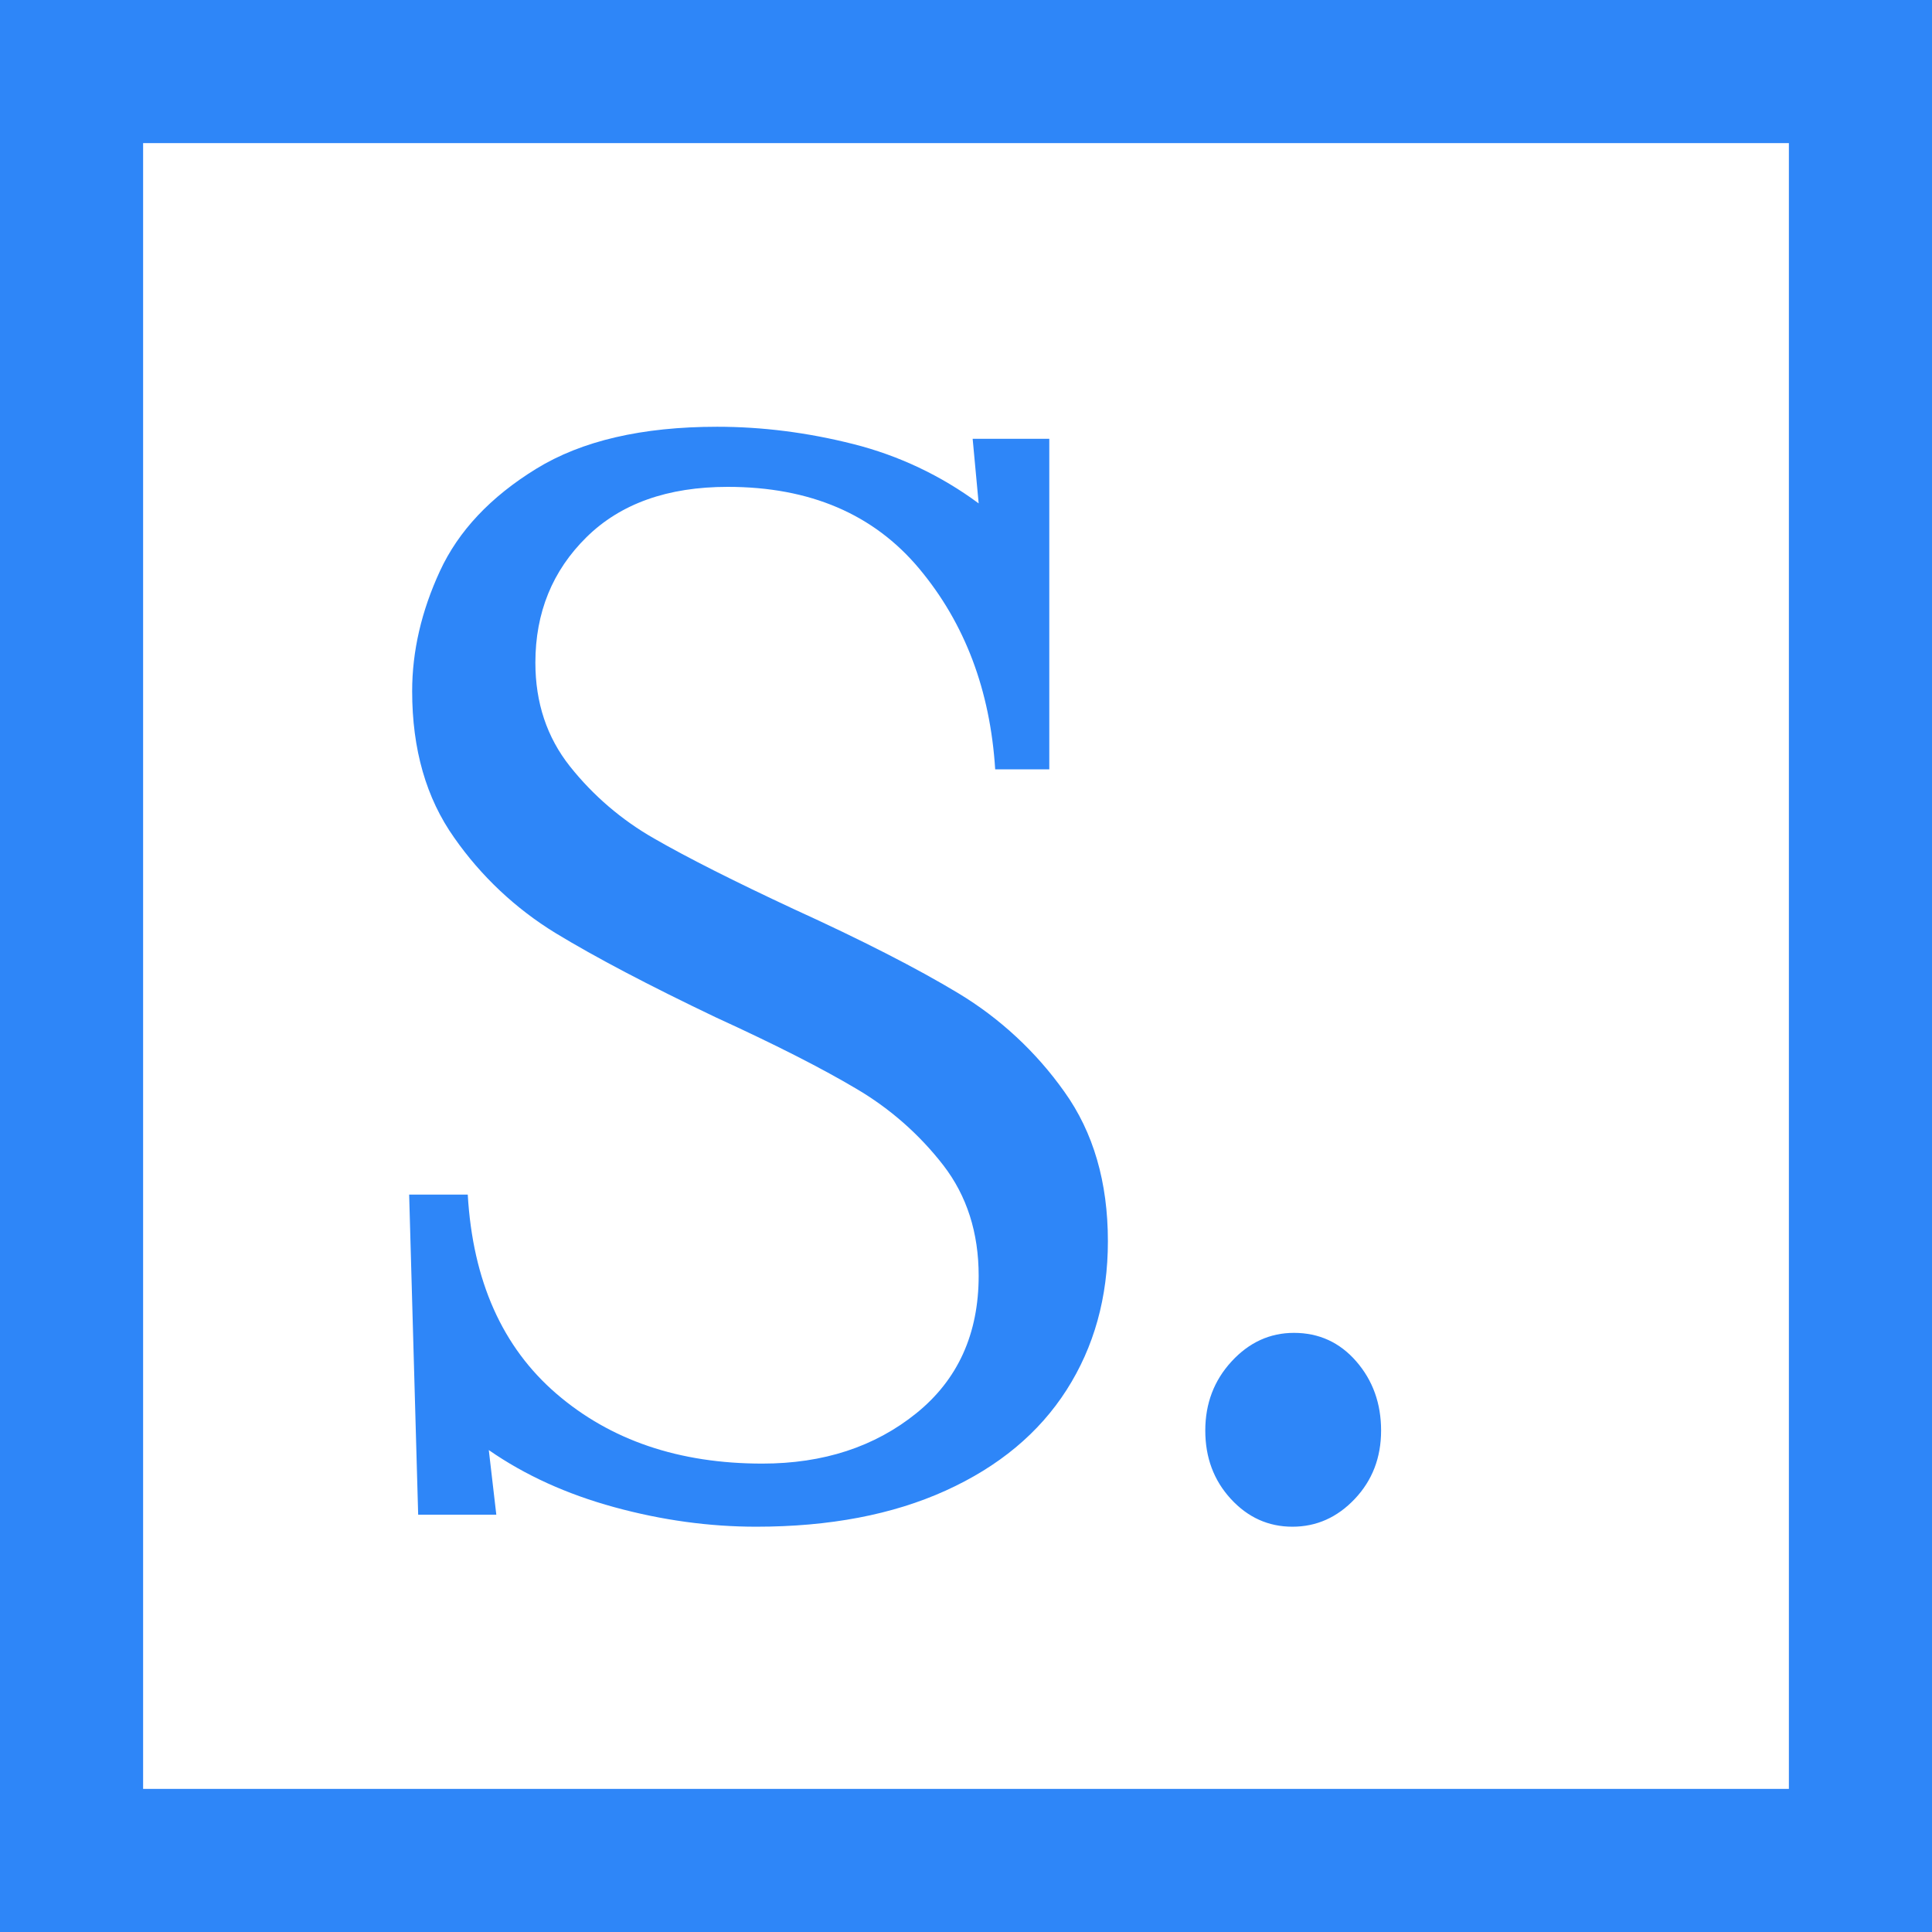
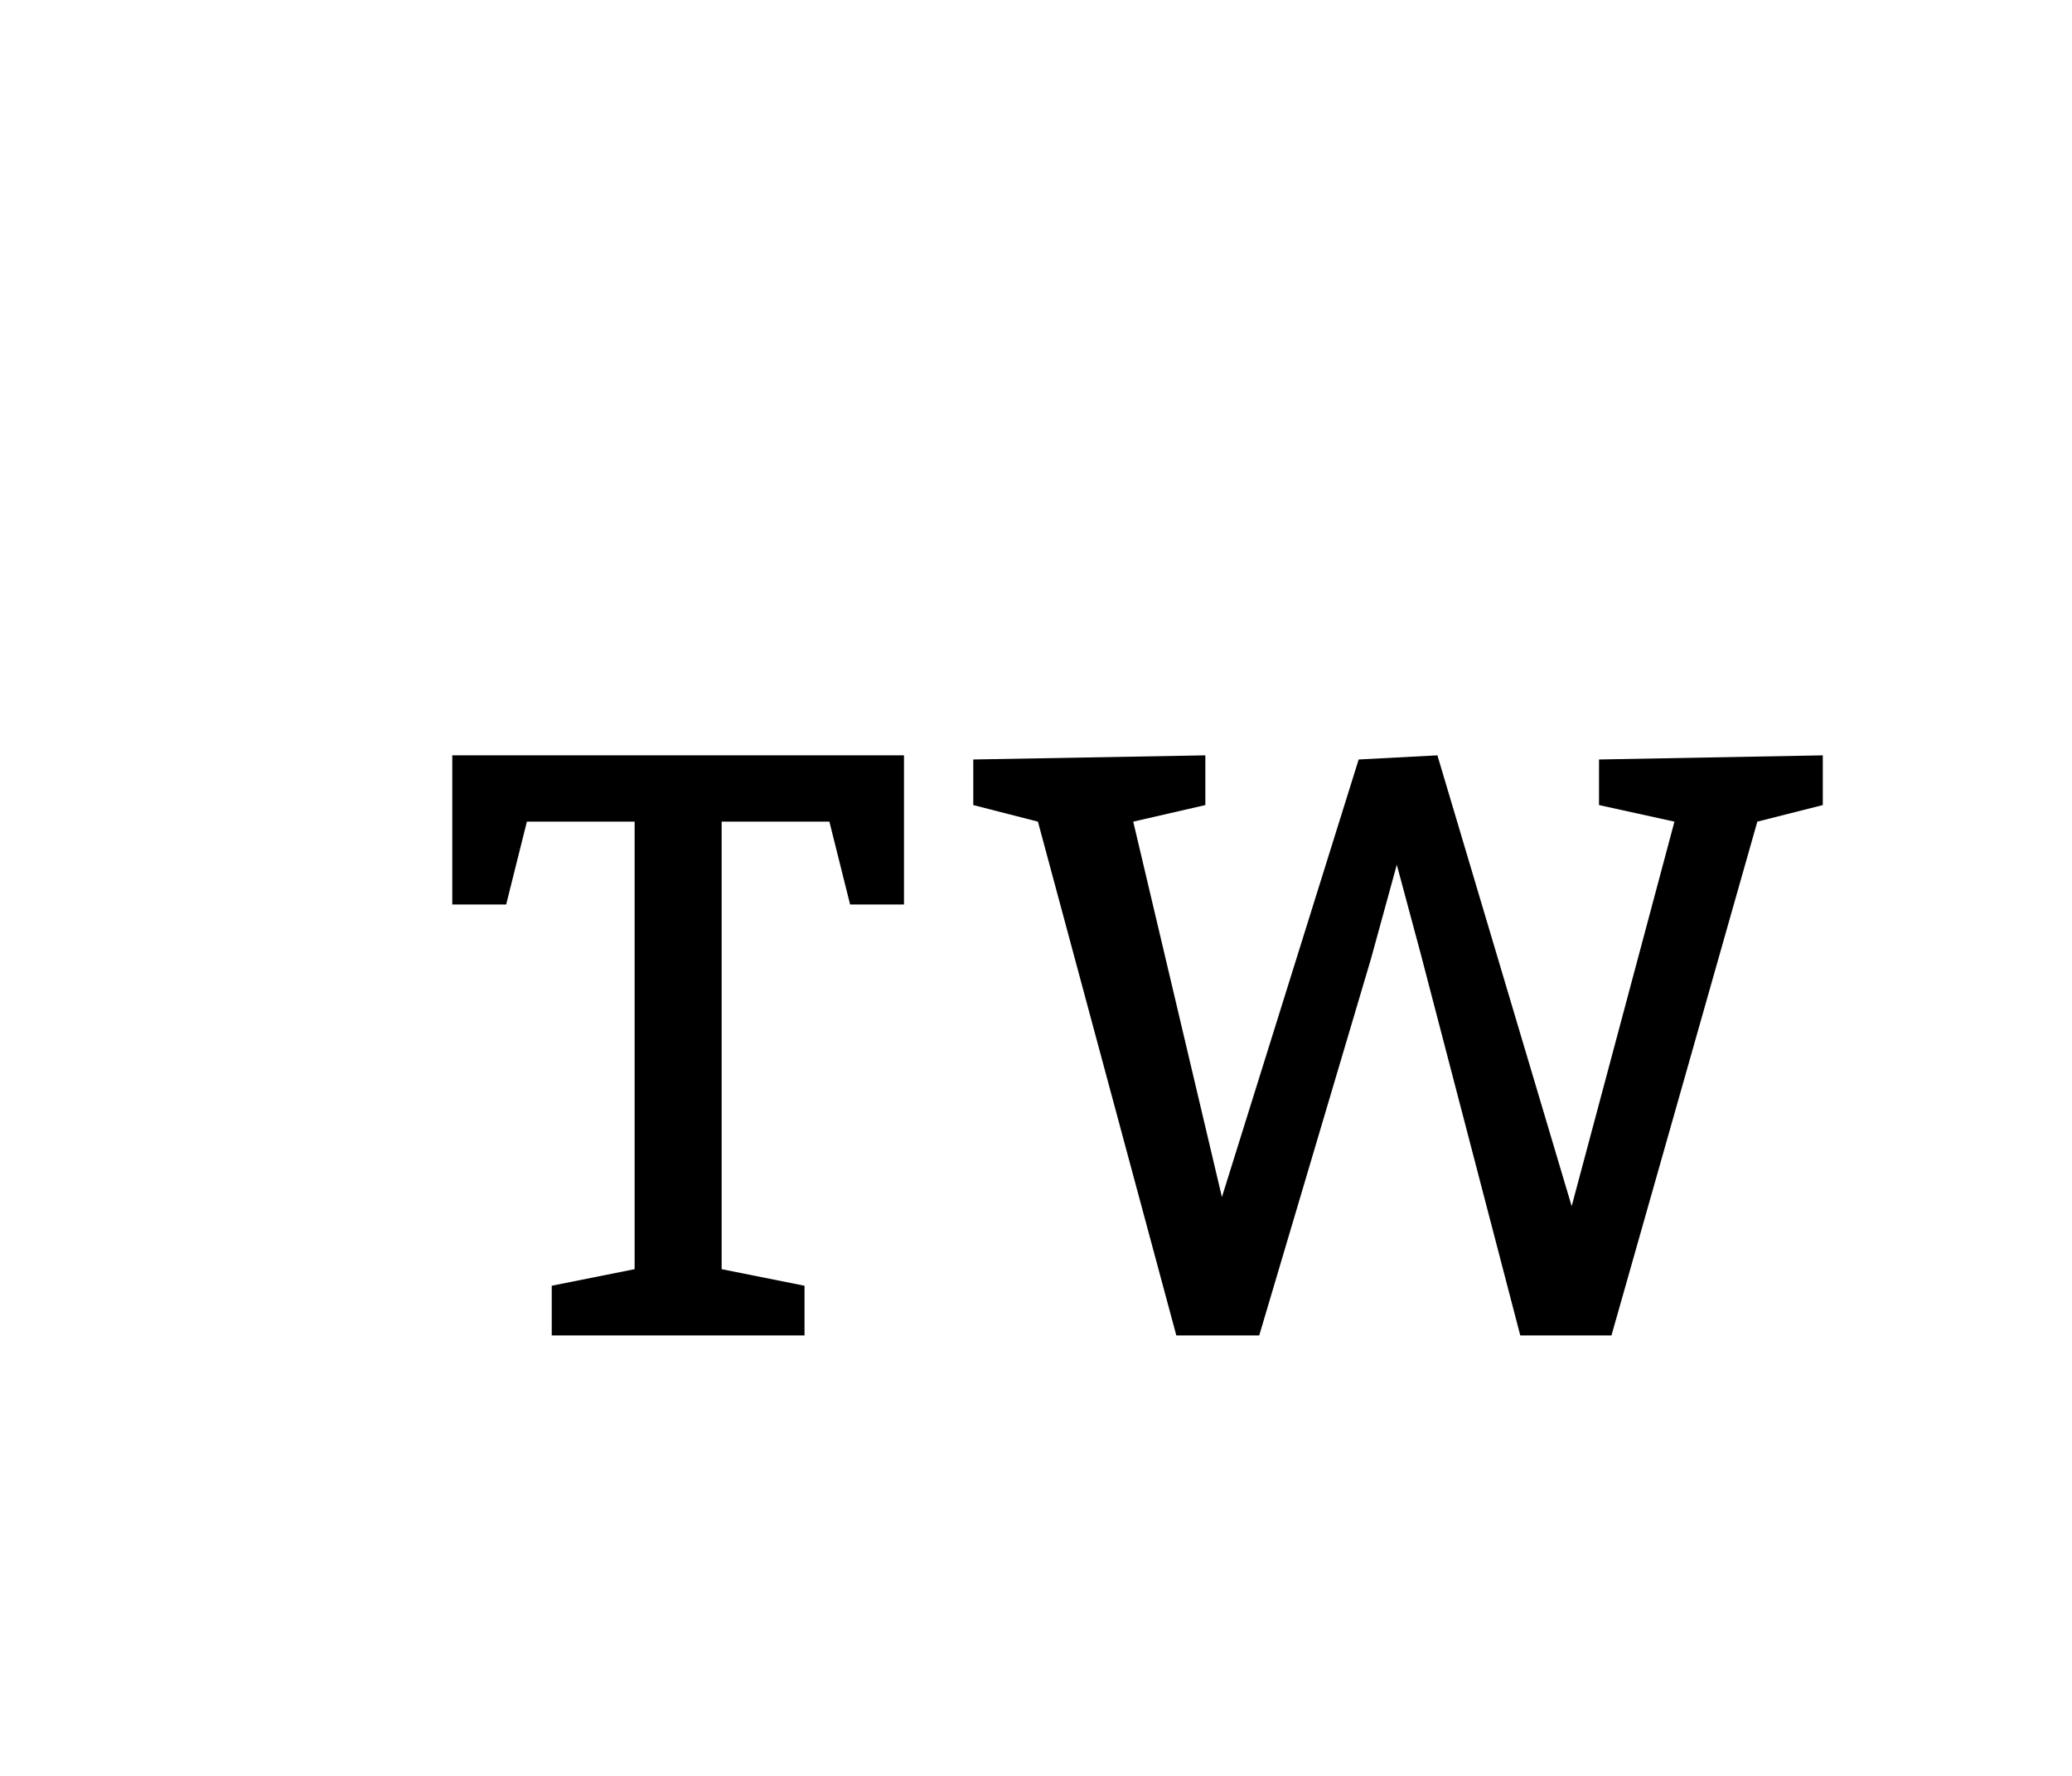
- <svg xmlns="http://www.w3.org/2000/svg" width="54" height="54">
-   <g fill="none" fill-rule="evenodd">
-     <path stroke="#2e86f8" stroke-width="4" d="M2 2h50v50H2z" />
-     <path fill="#2e86f8" d="M17.169 42.126c-1.33-.364-2.499-.896-3.507-1.596l.21 1.806h-2.184l-.252-8.946h1.638c.14 2.408.966 4.263 2.478 5.565 1.512 1.302 3.43 1.953 5.754 1.953 1.708 0 3.143-.469 4.305-1.407 1.162-.938 1.743-2.219 1.743-3.843 0-1.204-.329-2.233-.987-3.087a8.556 8.556 0 00-2.436-2.142c-.966-.574-2.275-1.239-3.927-1.995-1.876-.896-3.367-1.68-4.473-2.352a9.508 9.508 0 01-2.835-2.667c-.784-1.106-1.176-2.471-1.176-4.095 0-1.12.259-2.24.777-3.36.518-1.12 1.414-2.072 2.688-2.856 1.274-.784 2.961-1.176 5.061-1.176 1.26 0 2.527.161 3.801.483a9.982 9.982 0 013.507 1.659l-.168-1.806h2.142v9.24h-1.512c-.14-2.212-.847-4.081-2.121-5.607-1.274-1.526-3.059-2.289-5.355-2.289-1.68 0-2.996.469-3.948 1.407-.952.938-1.428 2.107-1.428 3.507 0 1.12.322 2.086.966 2.898a8.175 8.175 0 002.352 2.016c.924.532 2.226 1.19 3.906 1.974 1.904.868 3.437 1.652 4.599 2.352a9.894 9.894 0 012.961 2.751c.812 1.134 1.218 2.527 1.218 4.179 0 1.568-.385 2.954-1.155 4.158-.77 1.204-1.897 2.142-3.381 2.814-1.484.672-3.248 1.008-5.292 1.008-1.316 0-2.639-.182-3.969-.546zM34.402 41.895c-.476-.518-.714-1.155-.714-1.911s.245-1.4.735-1.932 1.071-.798 1.743-.798c.7 0 1.281.266 1.743.798.462.532.693 1.176.693 1.932s-.245 1.393-.735 1.911-1.071.777-1.743.777c-.672 0-1.246-.259-1.722-.777z" />
-   </g>
+ <svg xmlns="http://www.w3.org/2000/svg" version="1.1" width="70" height="60" style="border: dashed 2px #aaa">
+   <path fill="#" d="M18.64,45.12l0-1.68l2.8-0.56l0-15.12l-3.64,0l-0.7,2.8l-1.82,0l0-5.04l15.26,0l0,5.04l-1.82,0l-0.7-2.8l-3.64,0l0,15.12l2.8,0.56l0,1.68l-8.54,0z M32.881,27.2l0-1.54l7.84-0.14l0,1.68l-2.436,0.56l2.996,12.684l4.62-14.784l2.66-0.14l4.536,15.232l3.472-12.992l-2.548-0.56l0-1.54l7.56-0.14l0,1.68l-2.212,0.56l-4.928,17.36l-3.08,0l-3.36-12.88l-0.812-3.024l-0.868,3.164l-3.78,12.74l-2.8,0l-4.676-17.36z" />
+   <path fill="#" d="" />
</svg>
